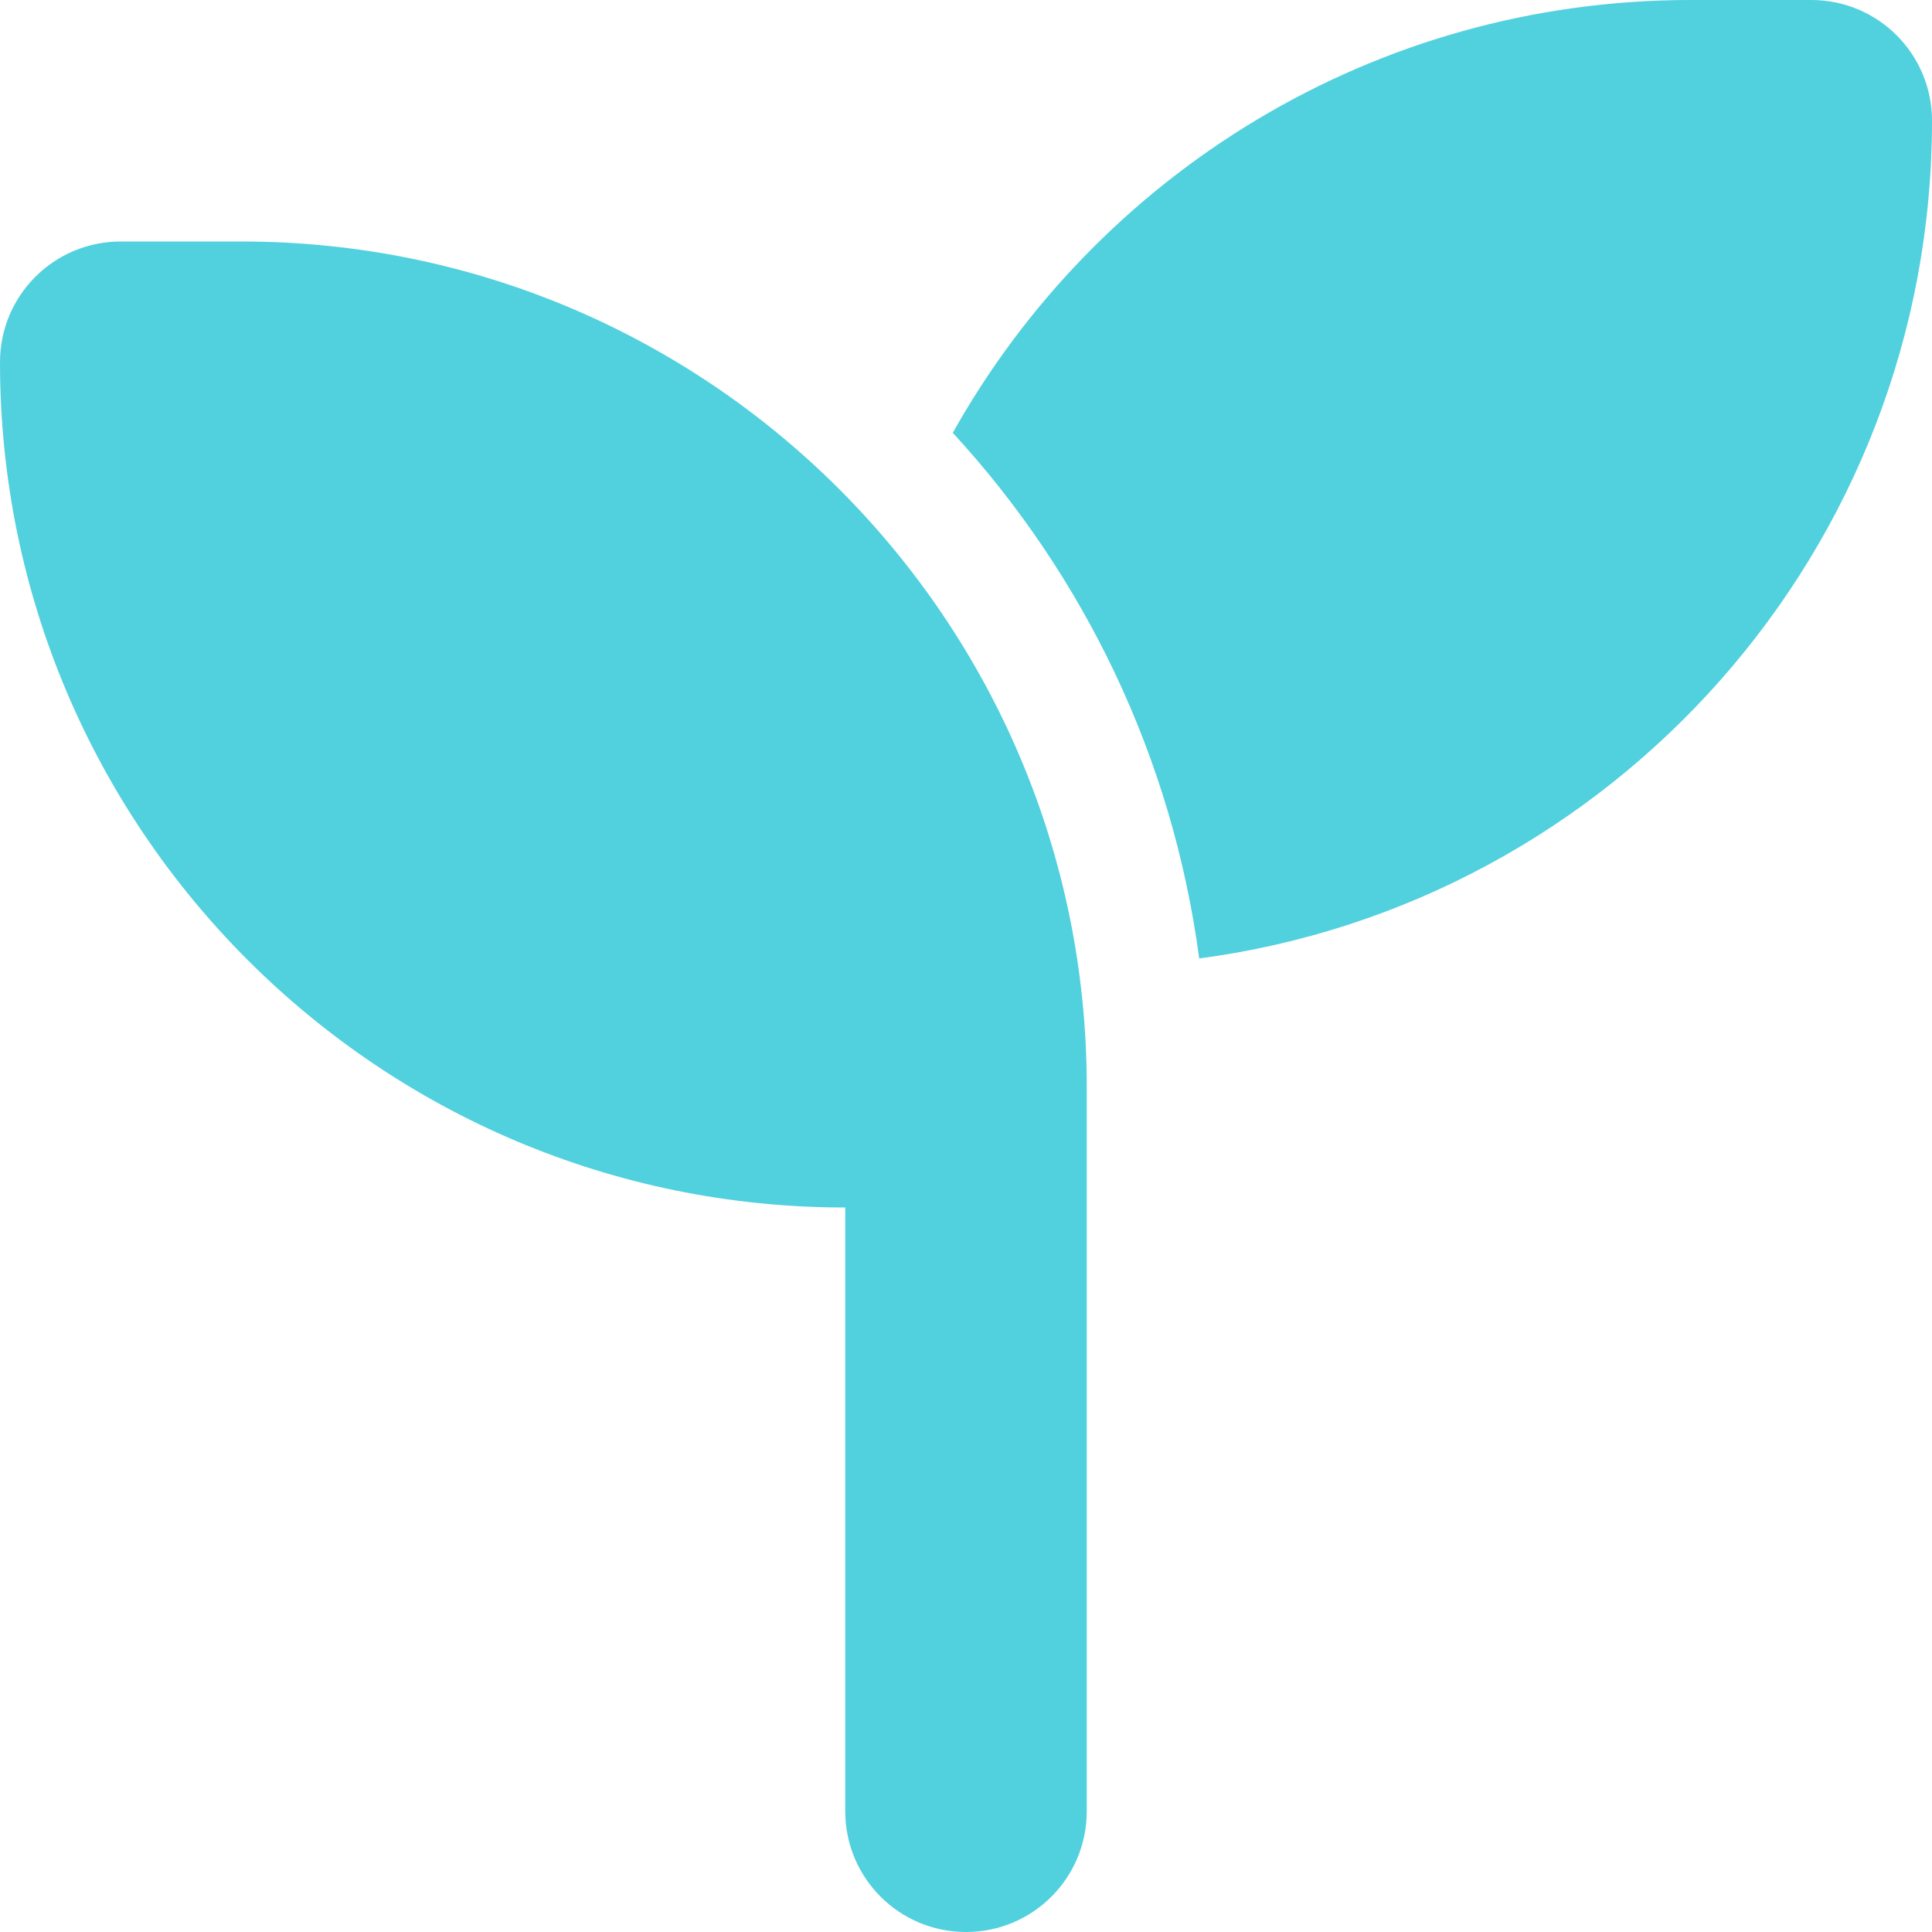
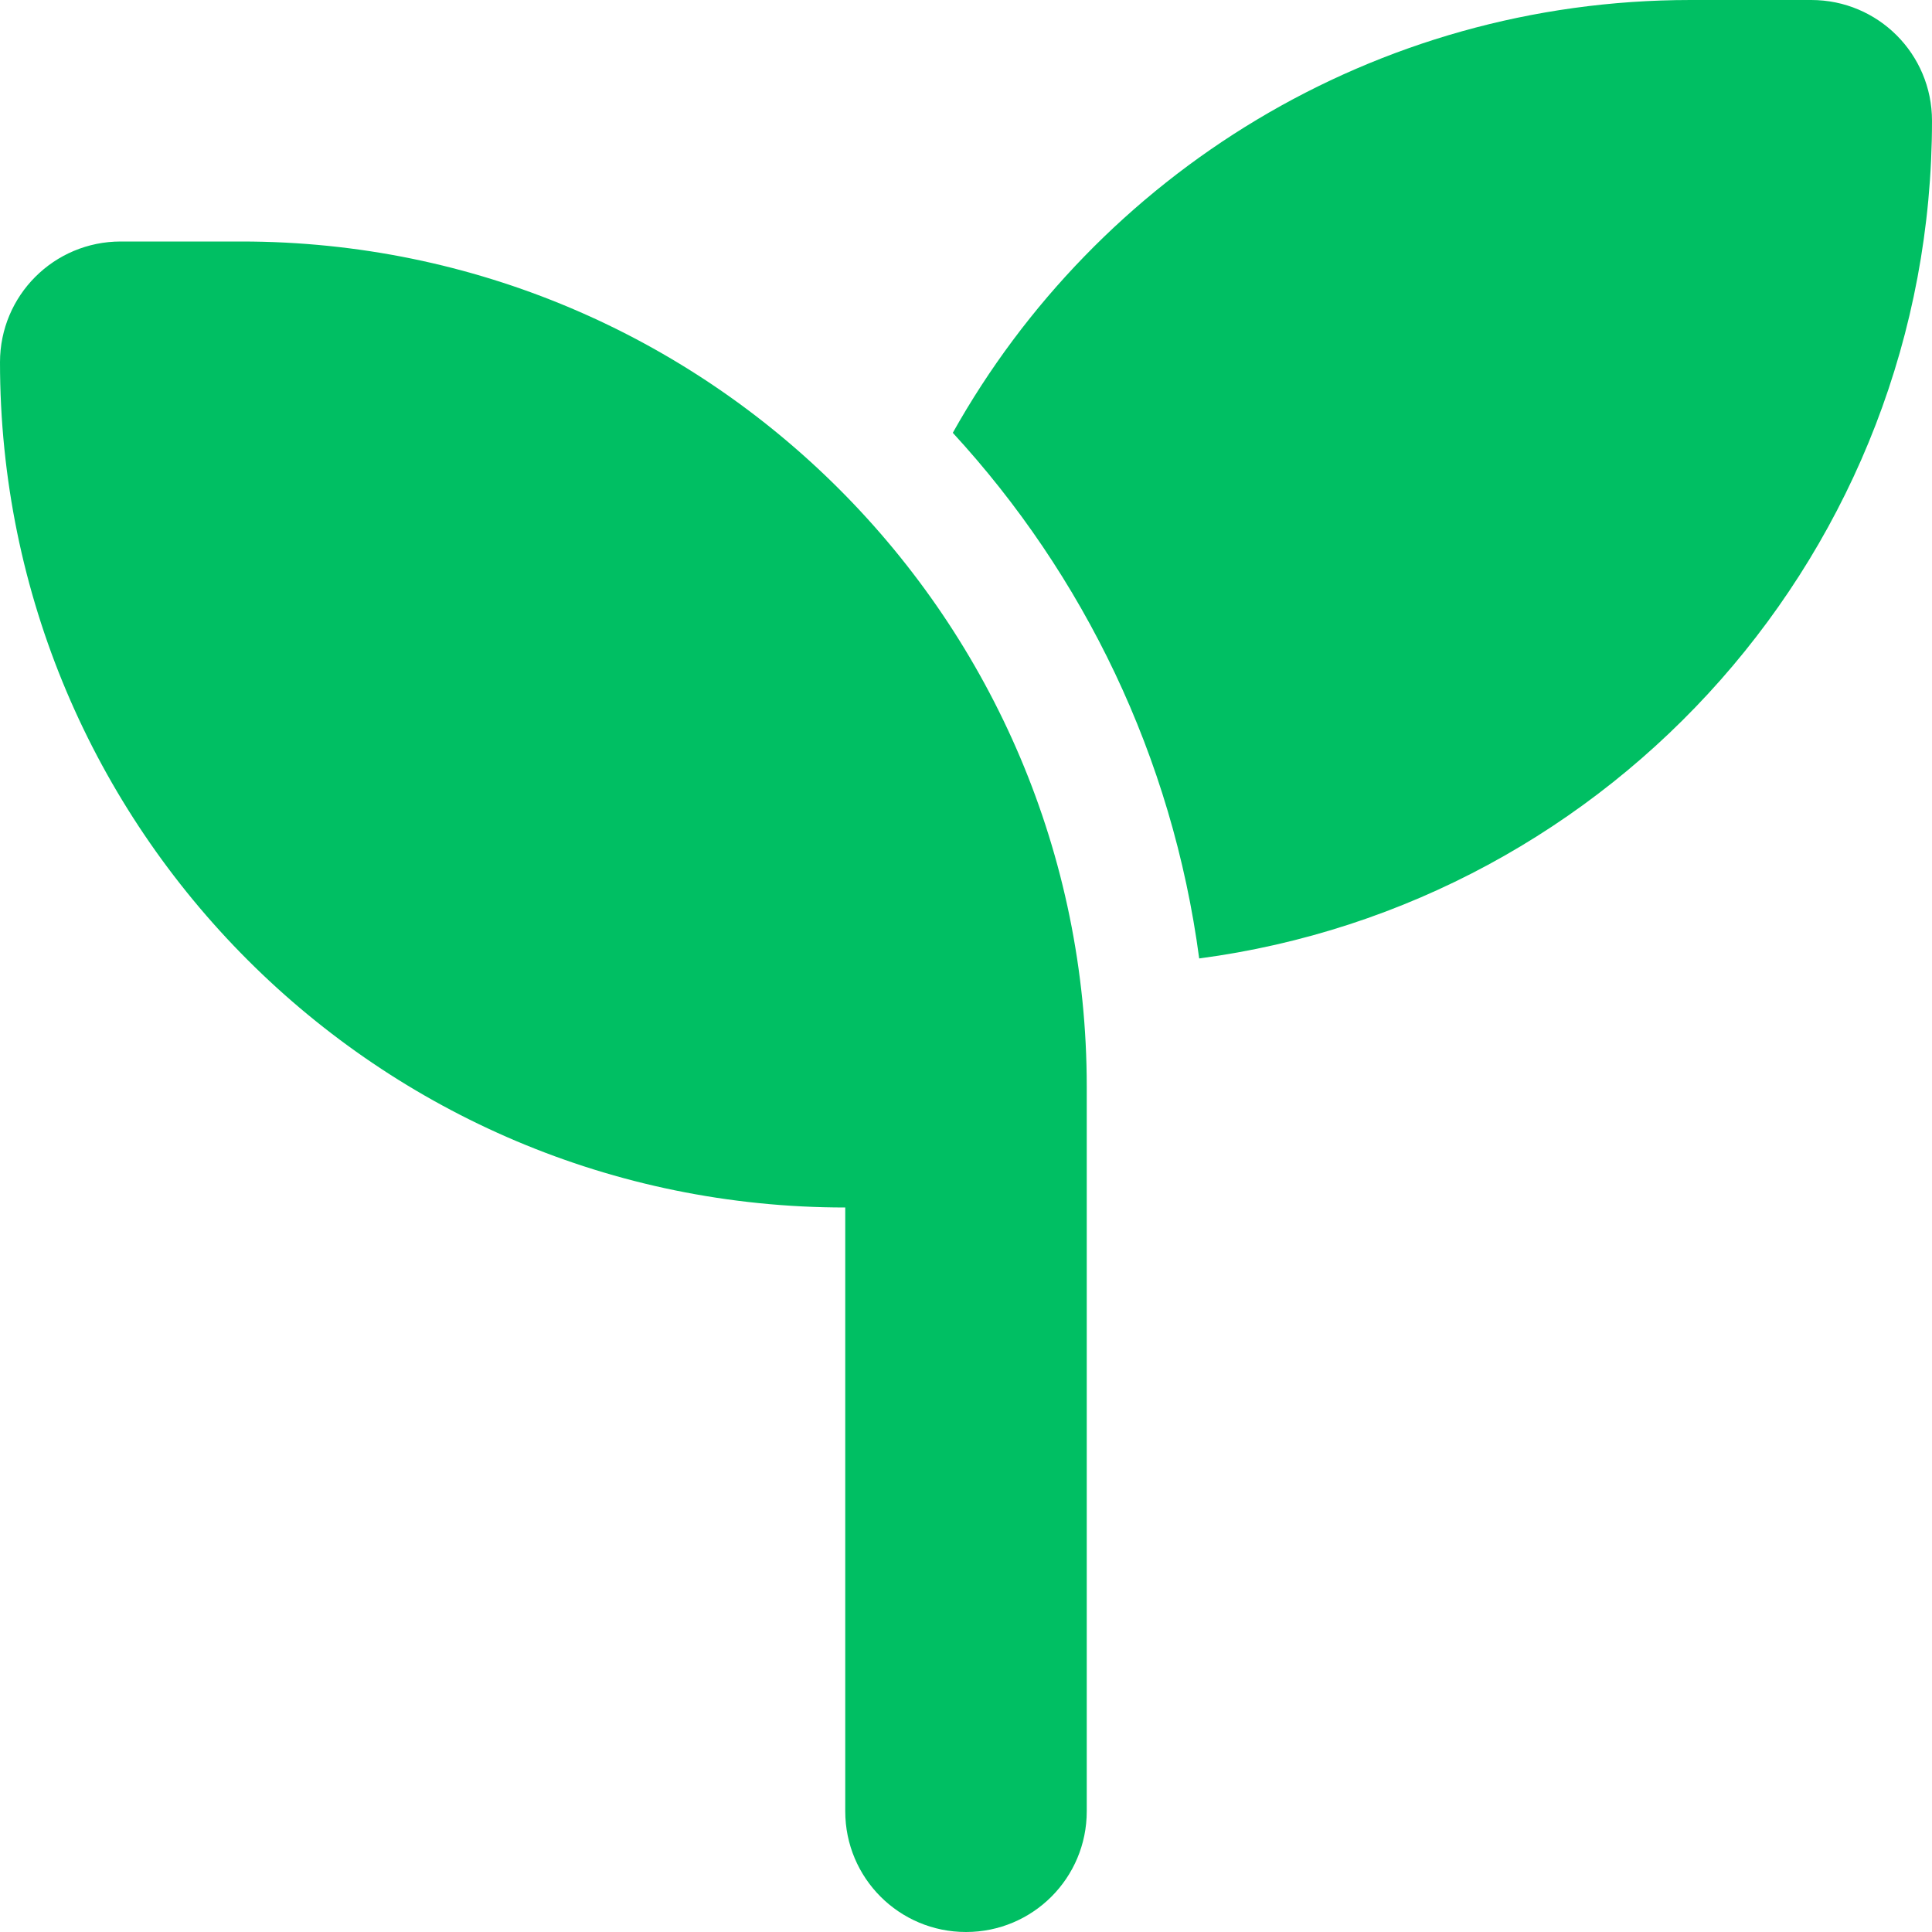
<svg xmlns="http://www.w3.org/2000/svg" viewBox="0 0 512 512">
-   <path d="M512 32c0 113.6-84.6 207.5-194.2 222c-7.1-53.4-30.6-101.6-65.3-139.3C290.8 46.3 364 0 448 0h32c17.7 0 32 14.3 32 32zM0 96C0 78.3 14.3 64 32 64H64c123.7 0 224 100.3 224 224v32V480c0 17.7-14.3 32-32 32s-32-14.3-32-32V320C100.3 320 0 219.7 0 96z" fill="#51d0de" />
+   <path d="M512 32c0 113.6-84.6 207.5-194.2 222c-7.1-53.4-30.6-101.6-65.3-139.3C290.8 46.3 364 0 448 0h32c17.7 0 32 14.3 32 32zM0 96C0 78.3 14.3 64 32 64H64c123.7 0 224 100.3 224 224v32V480c0 17.7-14.3 32-32 32s-32-14.3-32-32V320C100.3 320 0 219.7 0 96z" fill="#00BF63" />
</svg>
